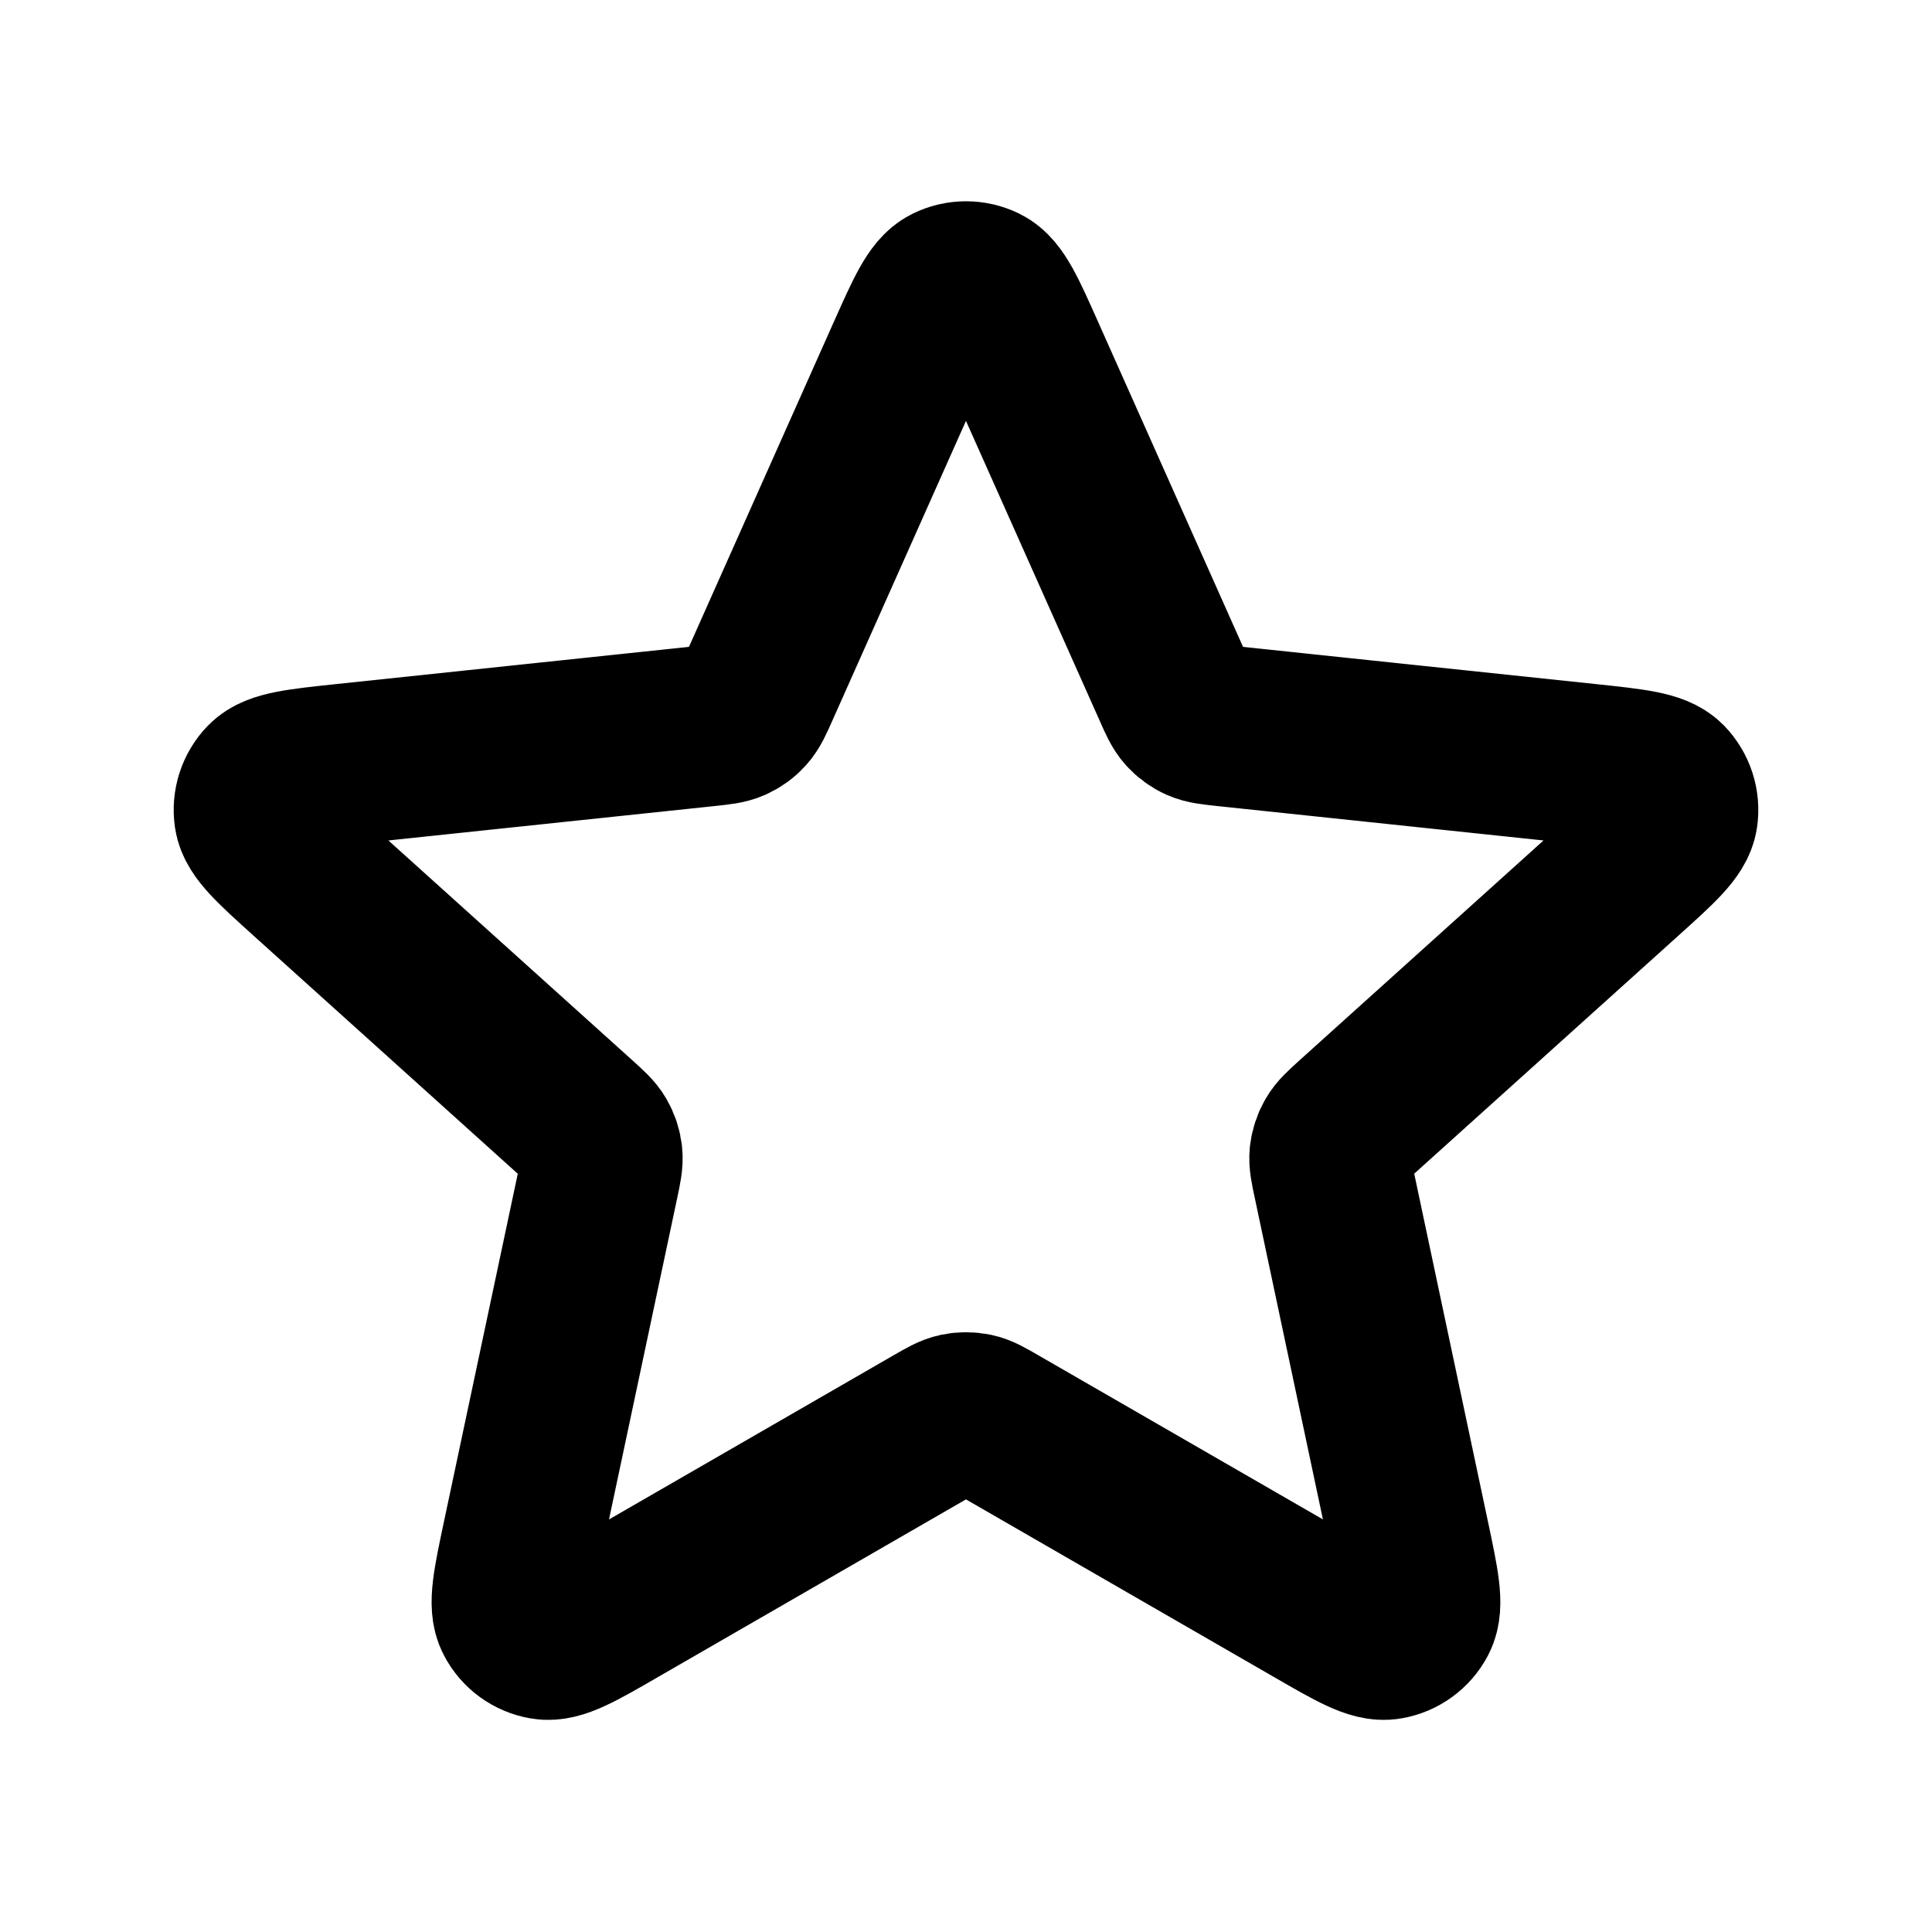
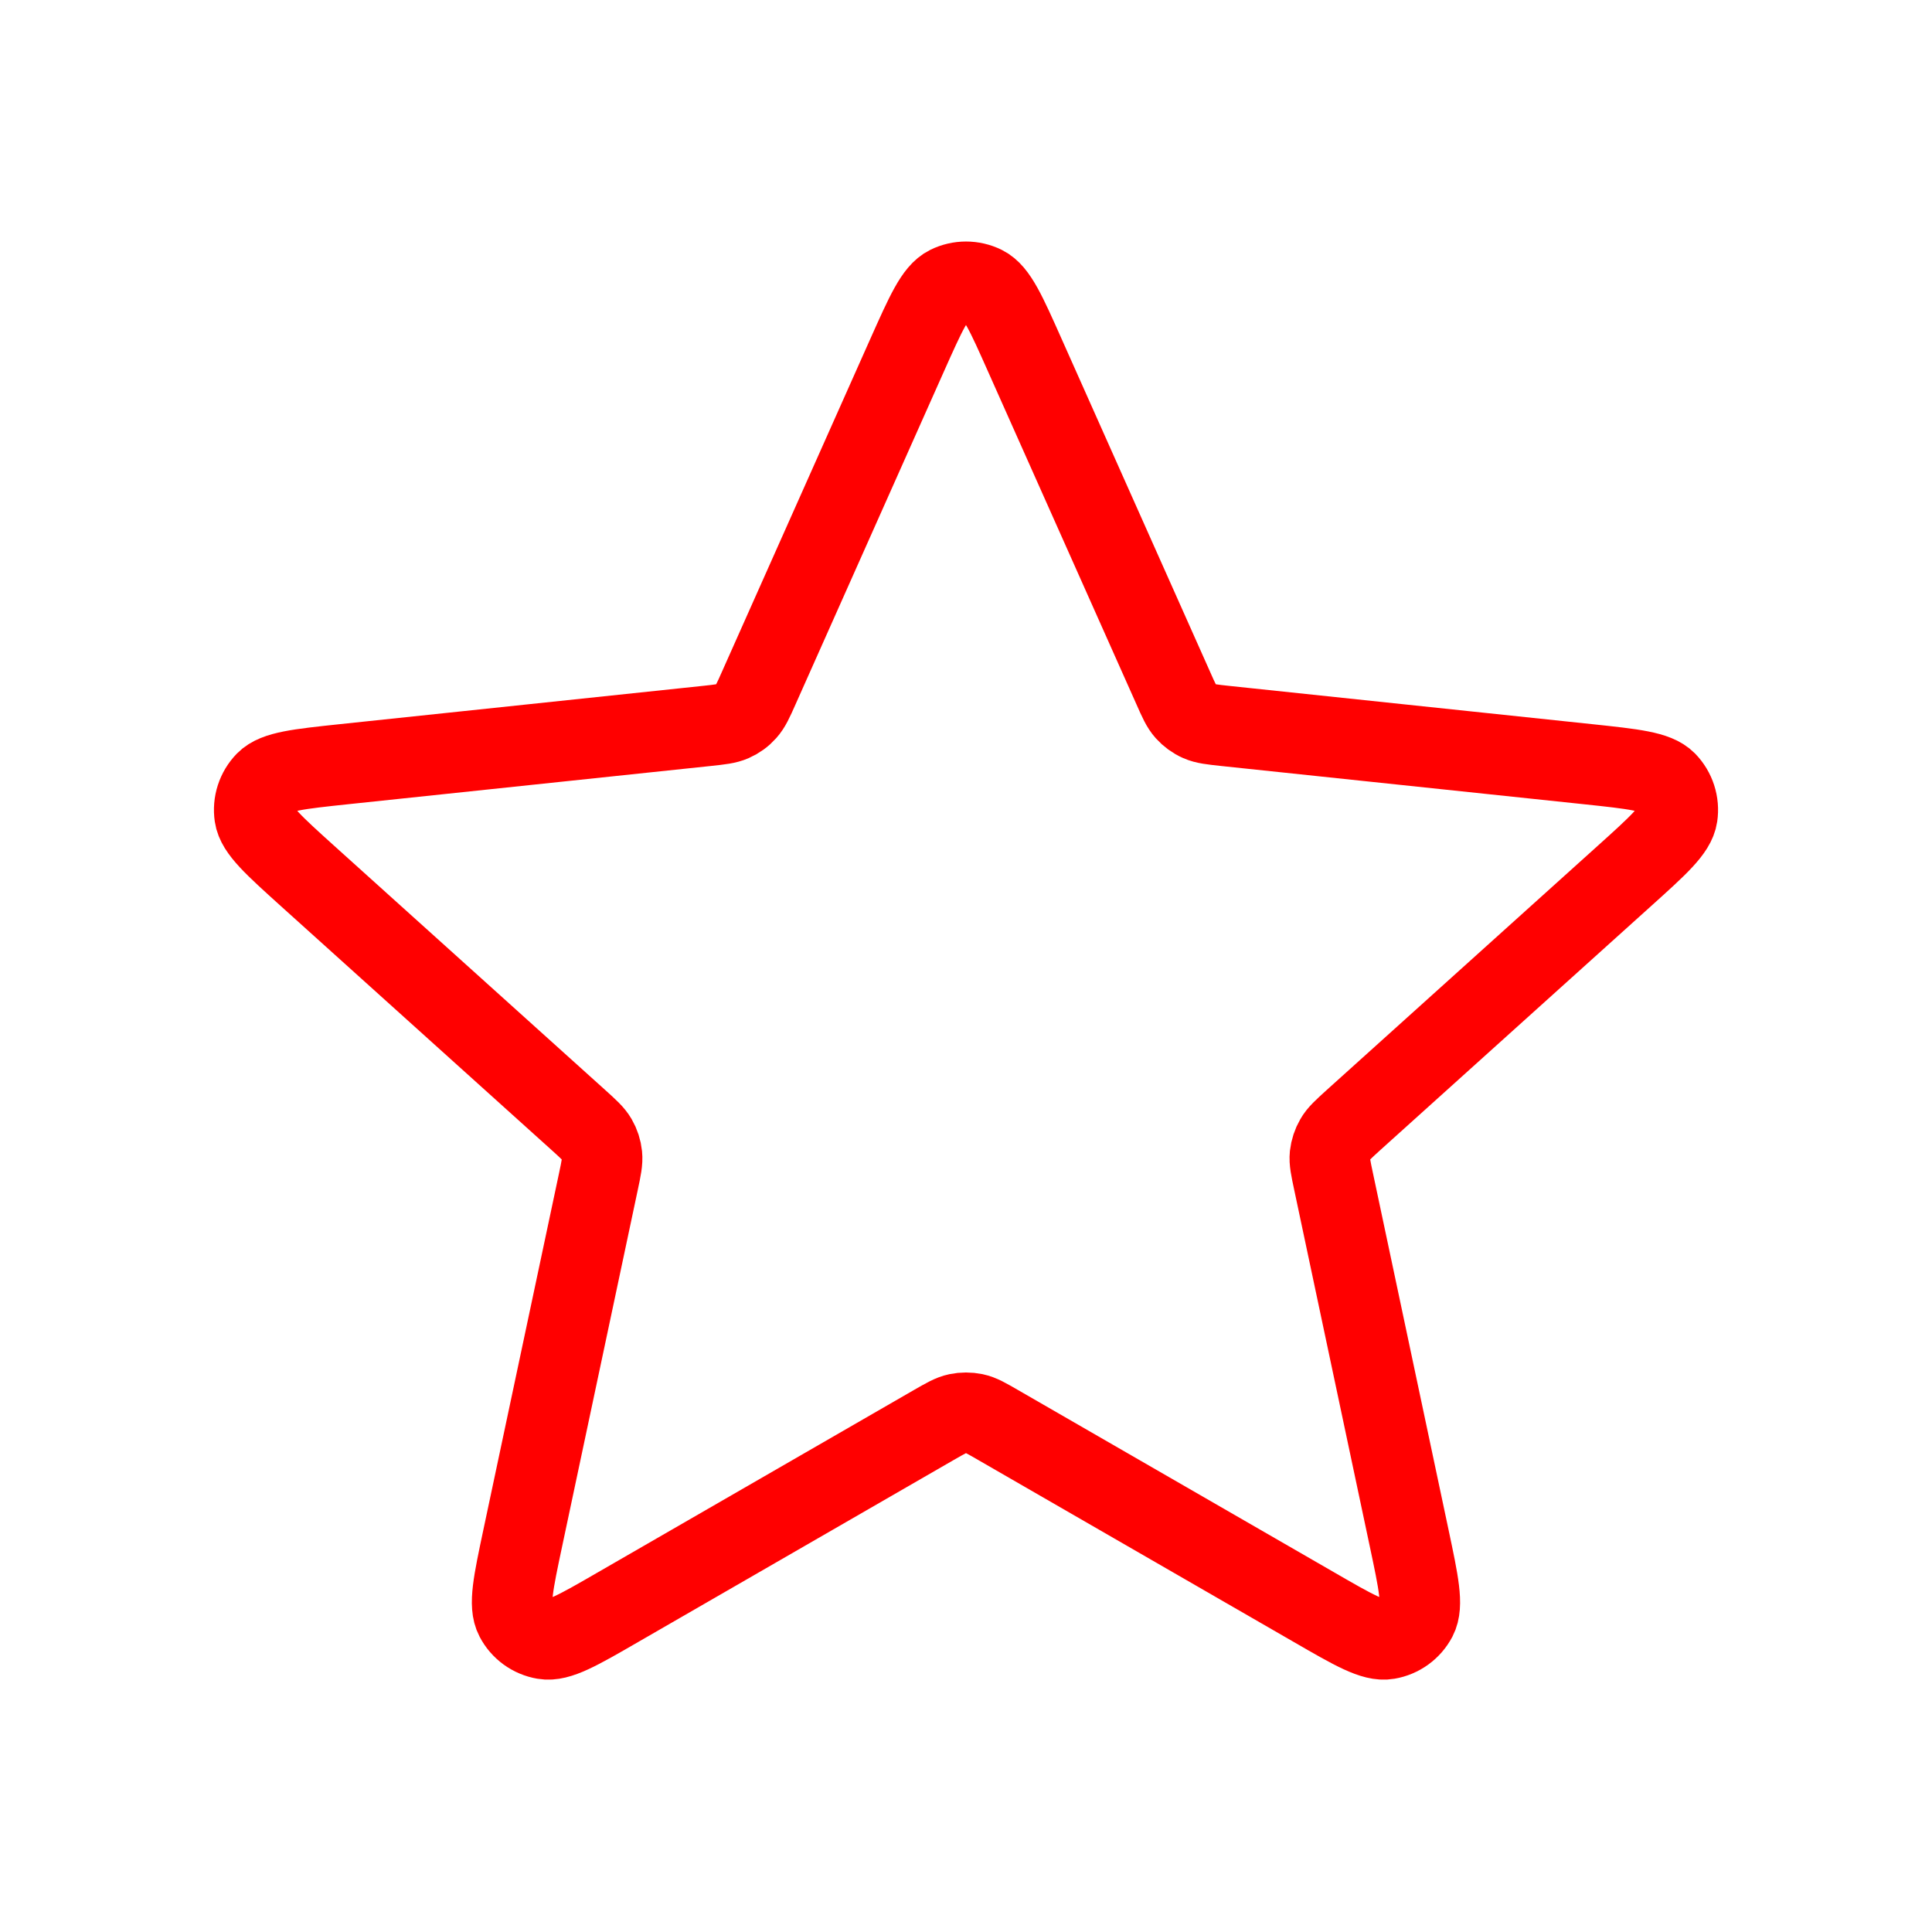
- <svg xmlns="http://www.w3.org/2000/svg" viewBox="0 0 24 24" fill="none">
-   <path d="M11.269 4.411C11.501 3.892 11.616 3.632 11.778 3.552C11.918 3.483 12.082 3.483 12.222 3.552C12.383 3.632 12.499 3.892 12.73 4.411L14.575 8.548C14.643 8.702 14.677 8.778 14.73 8.837C14.777 8.889 14.834 8.931 14.898 8.959C14.97 8.991 15.054 9 15.221 9.018L19.726 9.493C20.291 9.553 20.574 9.583 20.7 9.711C20.809 9.823 20.86 9.98 20.837 10.134C20.811 10.312 20.6 10.502 20.177 10.883L16.812 13.915C16.688 14.028 16.625 14.084 16.586 14.153C16.551 14.213 16.529 14.281 16.521 14.35C16.513 14.429 16.531 14.511 16.566 14.676L17.505 19.106C17.623 19.663 17.682 19.941 17.599 20.1C17.526 20.239 17.393 20.335 17.239 20.361C17.062 20.392 16.816 20.25 16.323 19.965L12.399 17.702C12.254 17.618 12.181 17.576 12.104 17.56C12.035 17.546 11.964 17.546 11.896 17.56C11.819 17.576 11.746 17.618 11.6 17.702L7.677 19.965C7.184 20.25 6.938 20.392 6.76 20.361C6.606 20.335 6.473 20.239 6.401 20.1C6.317 19.941 6.376 19.663 6.494 19.106L7.434 14.676C7.469 14.511 7.486 14.429 7.478 14.35C7.471 14.281 7.449 14.213 7.414 14.153C7.374 14.084 7.312 14.028 7.187 13.915L3.822 10.883C3.4 10.502 3.189 10.312 3.163 10.134C3.14 9.98 3.191 9.823 3.3 9.711C3.426 9.583 3.709 9.553 4.274 9.493L8.778 9.018C8.946 9 9.029 8.991 9.101 8.959C9.165 8.931 9.223 8.889 9.269 8.837C9.322 8.778 9.357 8.702 9.425 8.548L11.269 4.411Z" stroke="#000000" stroke-width="2" stroke-linecap="round" stroke-linejoin="round" />
+ <svg xmlns="http://www.w3.org/2000/svg" viewBox="0 0 24 24" stroke="#f00" fill="none">
+   <path d="M11.269 4.411C11.501 3.892 11.616 3.632 11.778 3.552C11.918 3.483 12.082 3.483 12.222 3.552C12.383 3.632 12.499 3.892 12.73 4.411L14.575 8.548C14.643 8.702 14.677 8.778 14.73 8.837C14.777 8.889 14.834 8.931 14.898 8.959C14.97 8.991 15.054 9 15.221 9.018L19.726 9.493C20.291 9.553 20.574 9.583 20.7 9.711C20.809 9.823 20.86 9.98 20.837 10.134C20.811 10.312 20.6 10.502 20.177 10.883L16.812 13.915C16.688 14.028 16.625 14.084 16.586 14.153C16.551 14.213 16.529 14.281 16.521 14.35C16.513 14.429 16.531 14.511 16.566 14.676L17.505 19.106C17.623 19.663 17.682 19.941 17.599 20.1C17.526 20.239 17.393 20.335 17.239 20.361C17.062 20.392 16.816 20.25 16.323 19.965L12.399 17.702C12.254 17.618 12.181 17.576 12.104 17.56C12.035 17.546 11.964 17.546 11.896 17.56C11.819 17.576 11.746 17.618 11.6 17.702L7.677 19.965C7.184 20.25 6.938 20.392 6.76 20.361C6.606 20.335 6.473 20.239 6.401 20.1C6.317 19.941 6.376 19.663 6.494 19.106L7.434 14.676C7.469 14.511 7.486 14.429 7.478 14.35C7.471 14.281 7.449 14.213 7.414 14.153C7.374 14.084 7.312 14.028 7.187 13.915L3.822 10.883C3.4 10.502 3.189 10.312 3.163 10.134C3.14 9.98 3.191 9.823 3.3 9.711C3.426 9.583 3.709 9.553 4.274 9.493L8.778 9.018C8.946 9 9.029 8.991 9.101 8.959C9.165 8.931 9.223 8.889 9.269 8.837C9.322 8.778 9.357 8.702 9.425 8.548L11.269 4.411Z" stroke="red" stroke-width="1" stroke-linecap="round" stroke-linejoin="round" />
</svg>
